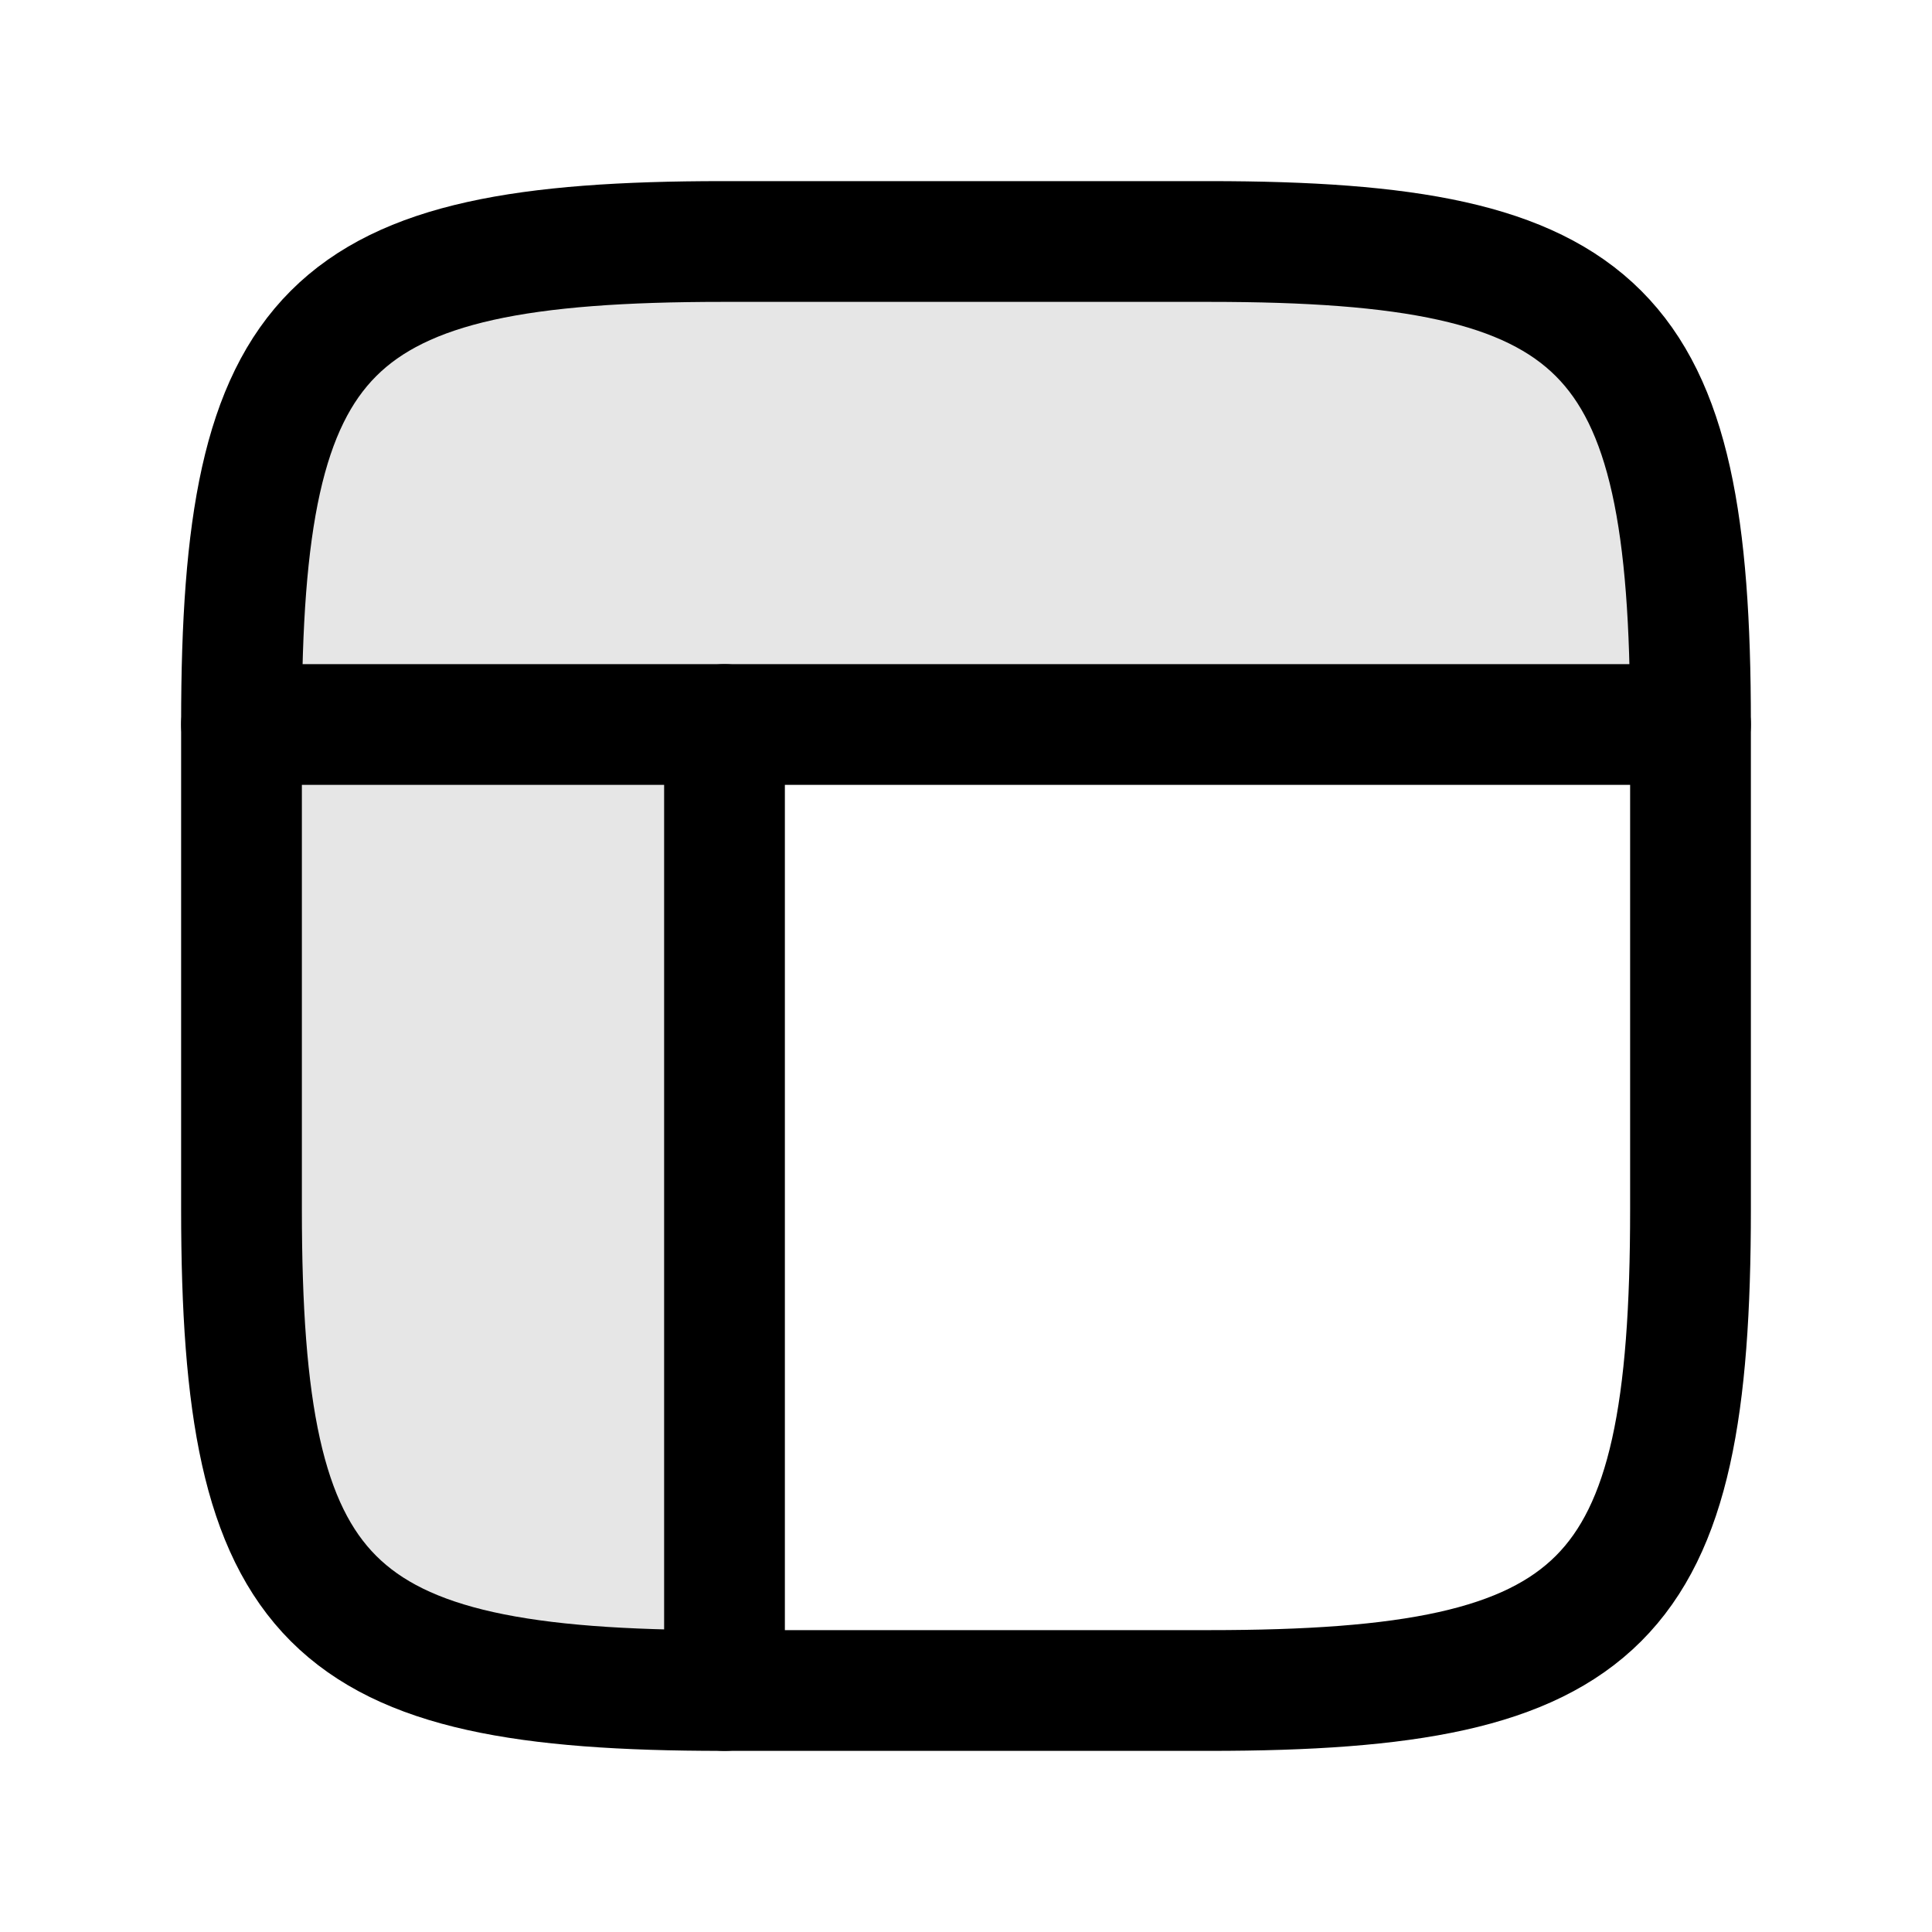
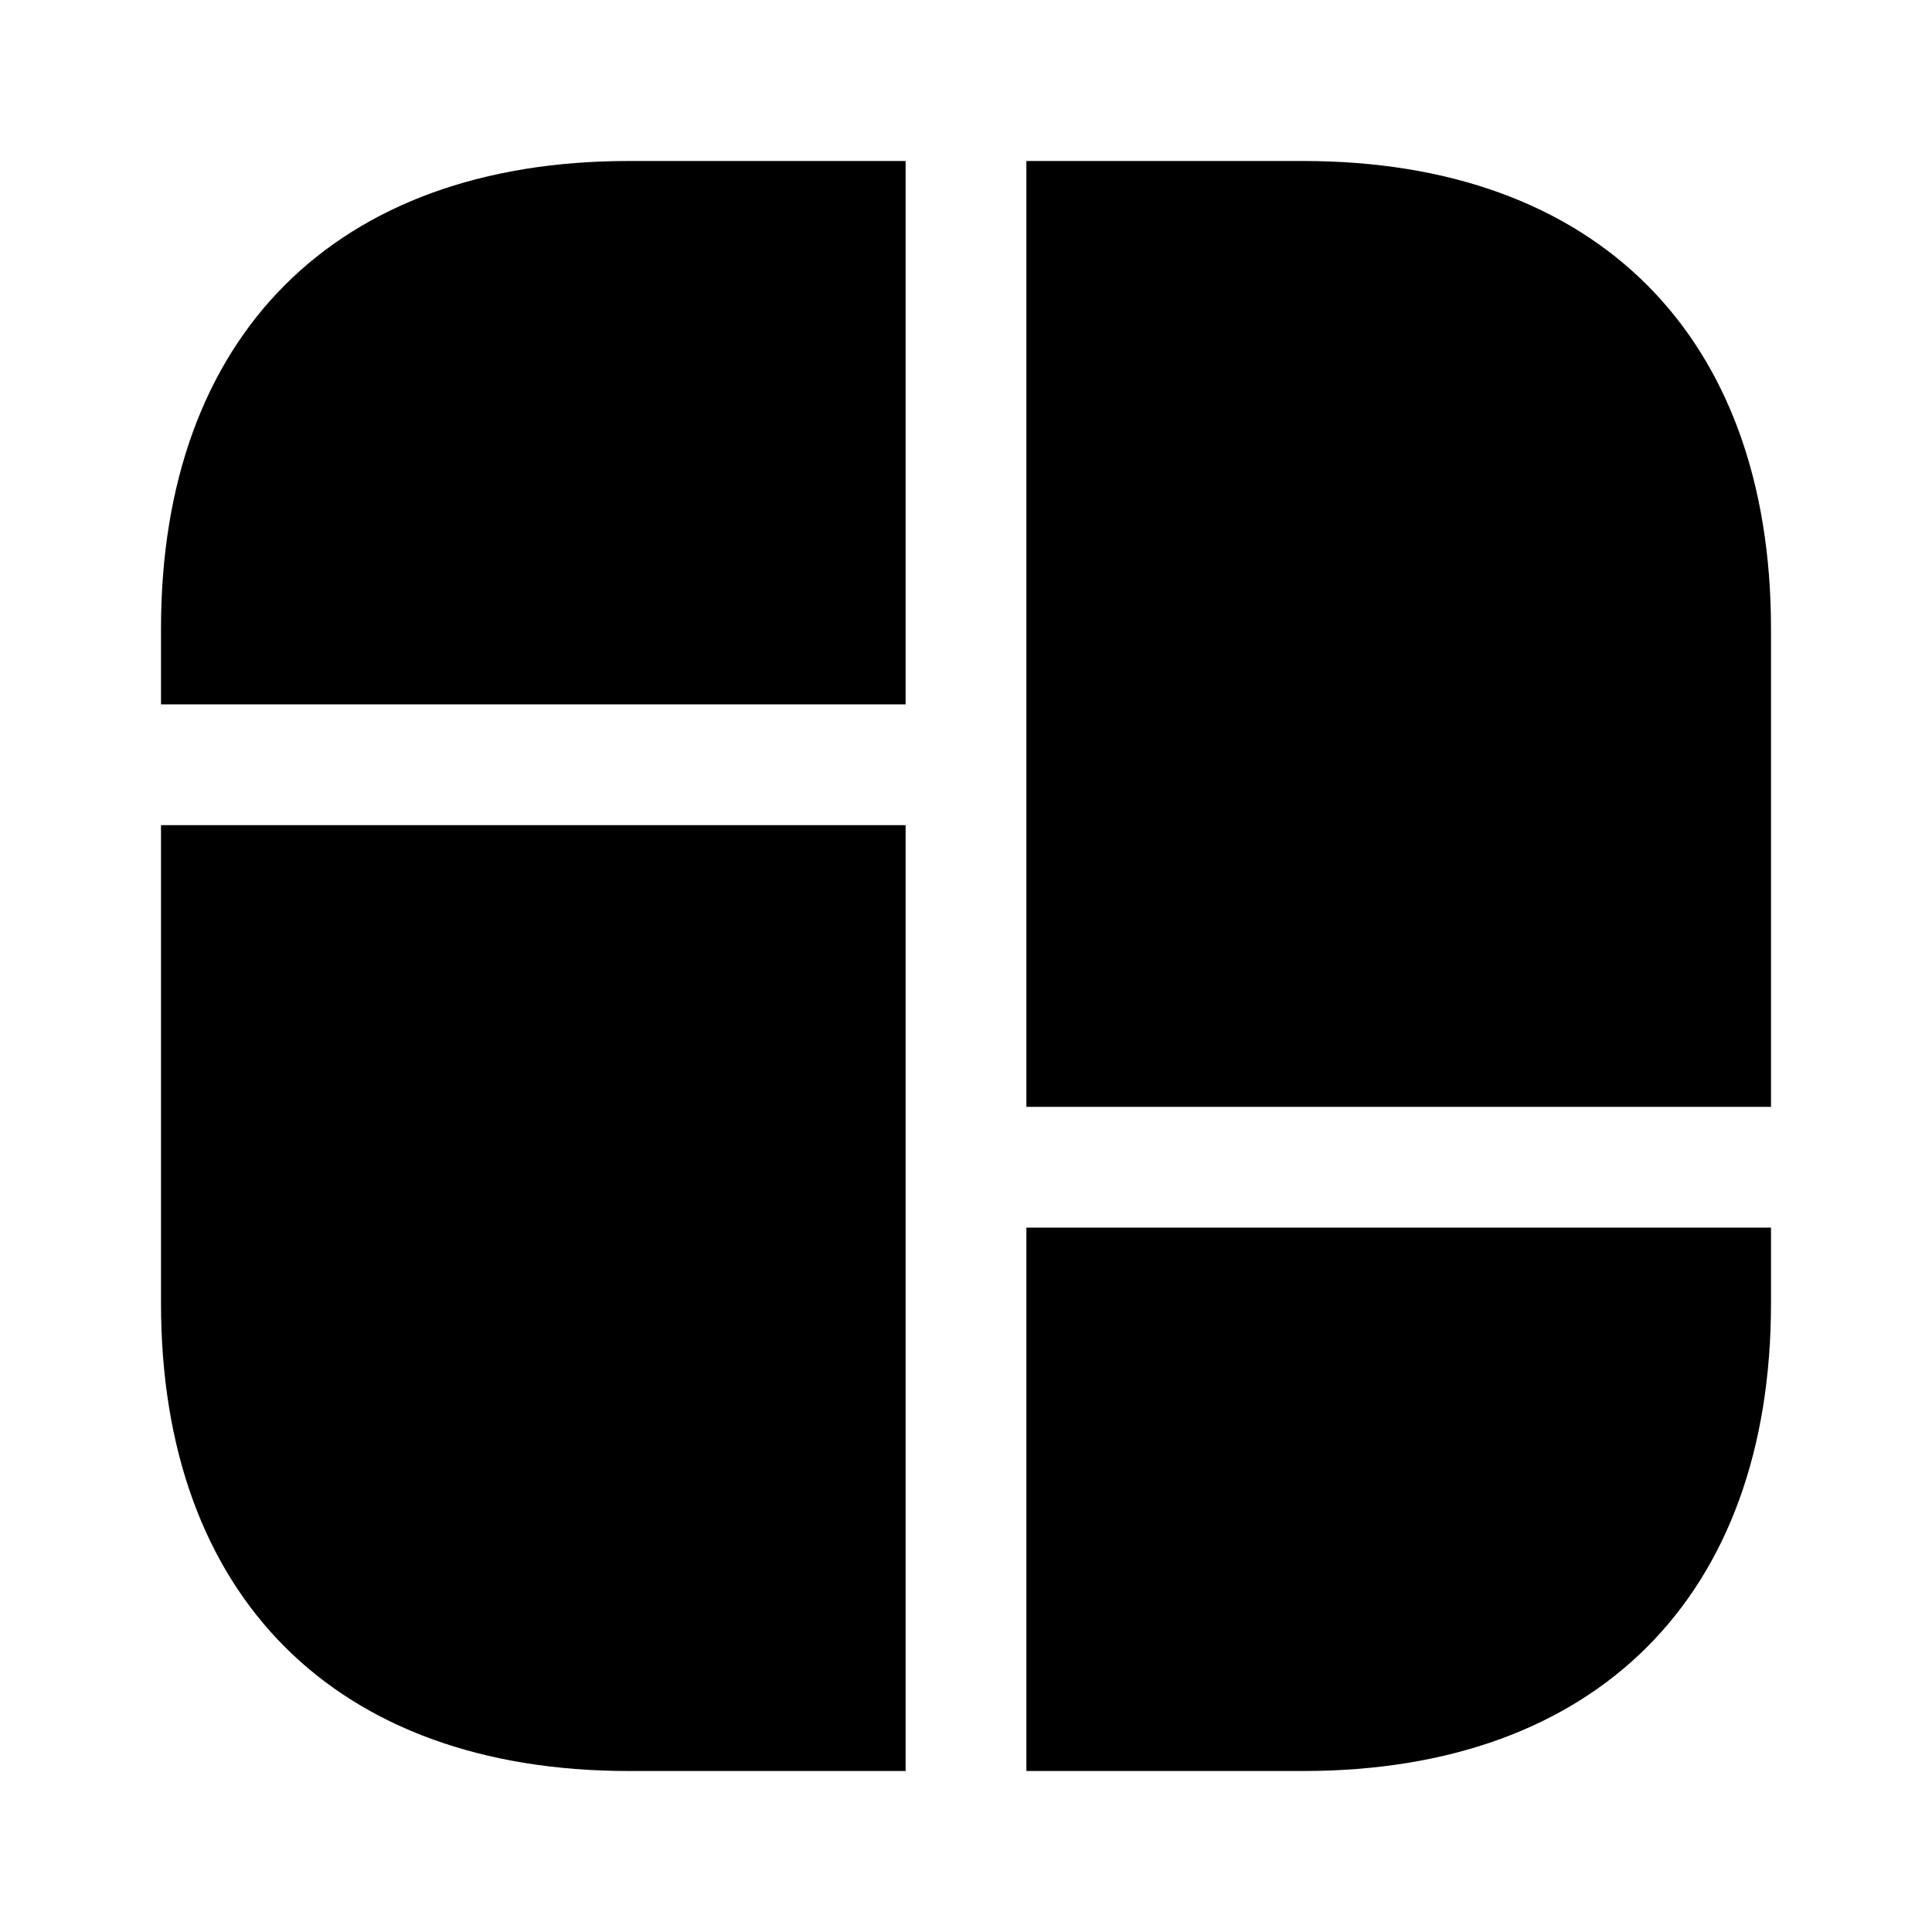
- <svg xmlns="http://www.w3.org/2000/svg" viewBox="0 0 24 24" fill="none">
-   <path opacity="0.1" d="M8.976 3C4.055 3 3 4.055 3 8.976V15.024C3 19.945 4.055 21 8.976 21H9V9H21V8.976C21 4.055 19.945 3 15.024 3H8.976Z" fill="currentColor" />
-   <path d="M3 8.976C3 4.055 4.055 3 8.976 3H15.024C19.945 3 21 4.055 21 8.976V15.024C21 19.945 19.945 21 15.024 21H8.976C4.055 21 3 19.945 3 15.024V8.976Z" stroke="currentColor" stroke-width="1.5" />
-   <path d="M21 9L3 9" stroke="currentColor" stroke-width="1.5" stroke-linecap="round" stroke-linejoin="round" />
-   <path d="M9 21L9 9" stroke="currentColor" stroke-width="1.5" stroke-linecap="round" stroke-linejoin="round" />
+ <svg xmlns="http://www.w3.org/2000/svg" width="800px" height="800px" viewBox="0 0 24 24" fill="none">
+   <path d="M16.19 2H12.75V8V8.75V13.75H22V8.75V8V7.81C22 4.17 19.83 2 16.19 2Z" fill="currentColor" />
+   <path d="M2 10.25V15.25V15.75V16.19C2 19.83 4.17 22 7.81 22H11.25V15.75V15.25V10.25H2Z" fill="currentColor" />
+   <path d="M11.25 2V8.75H2V7.81C2 4.17 4.17 2 7.81 2H11.25Z" fill="currentColor" />
+   <path d="M22 15.25V16.19C22 19.83 19.83 22 16.19 22H12.75V15.25H22Z" fill="currentColor" />
</svg>
